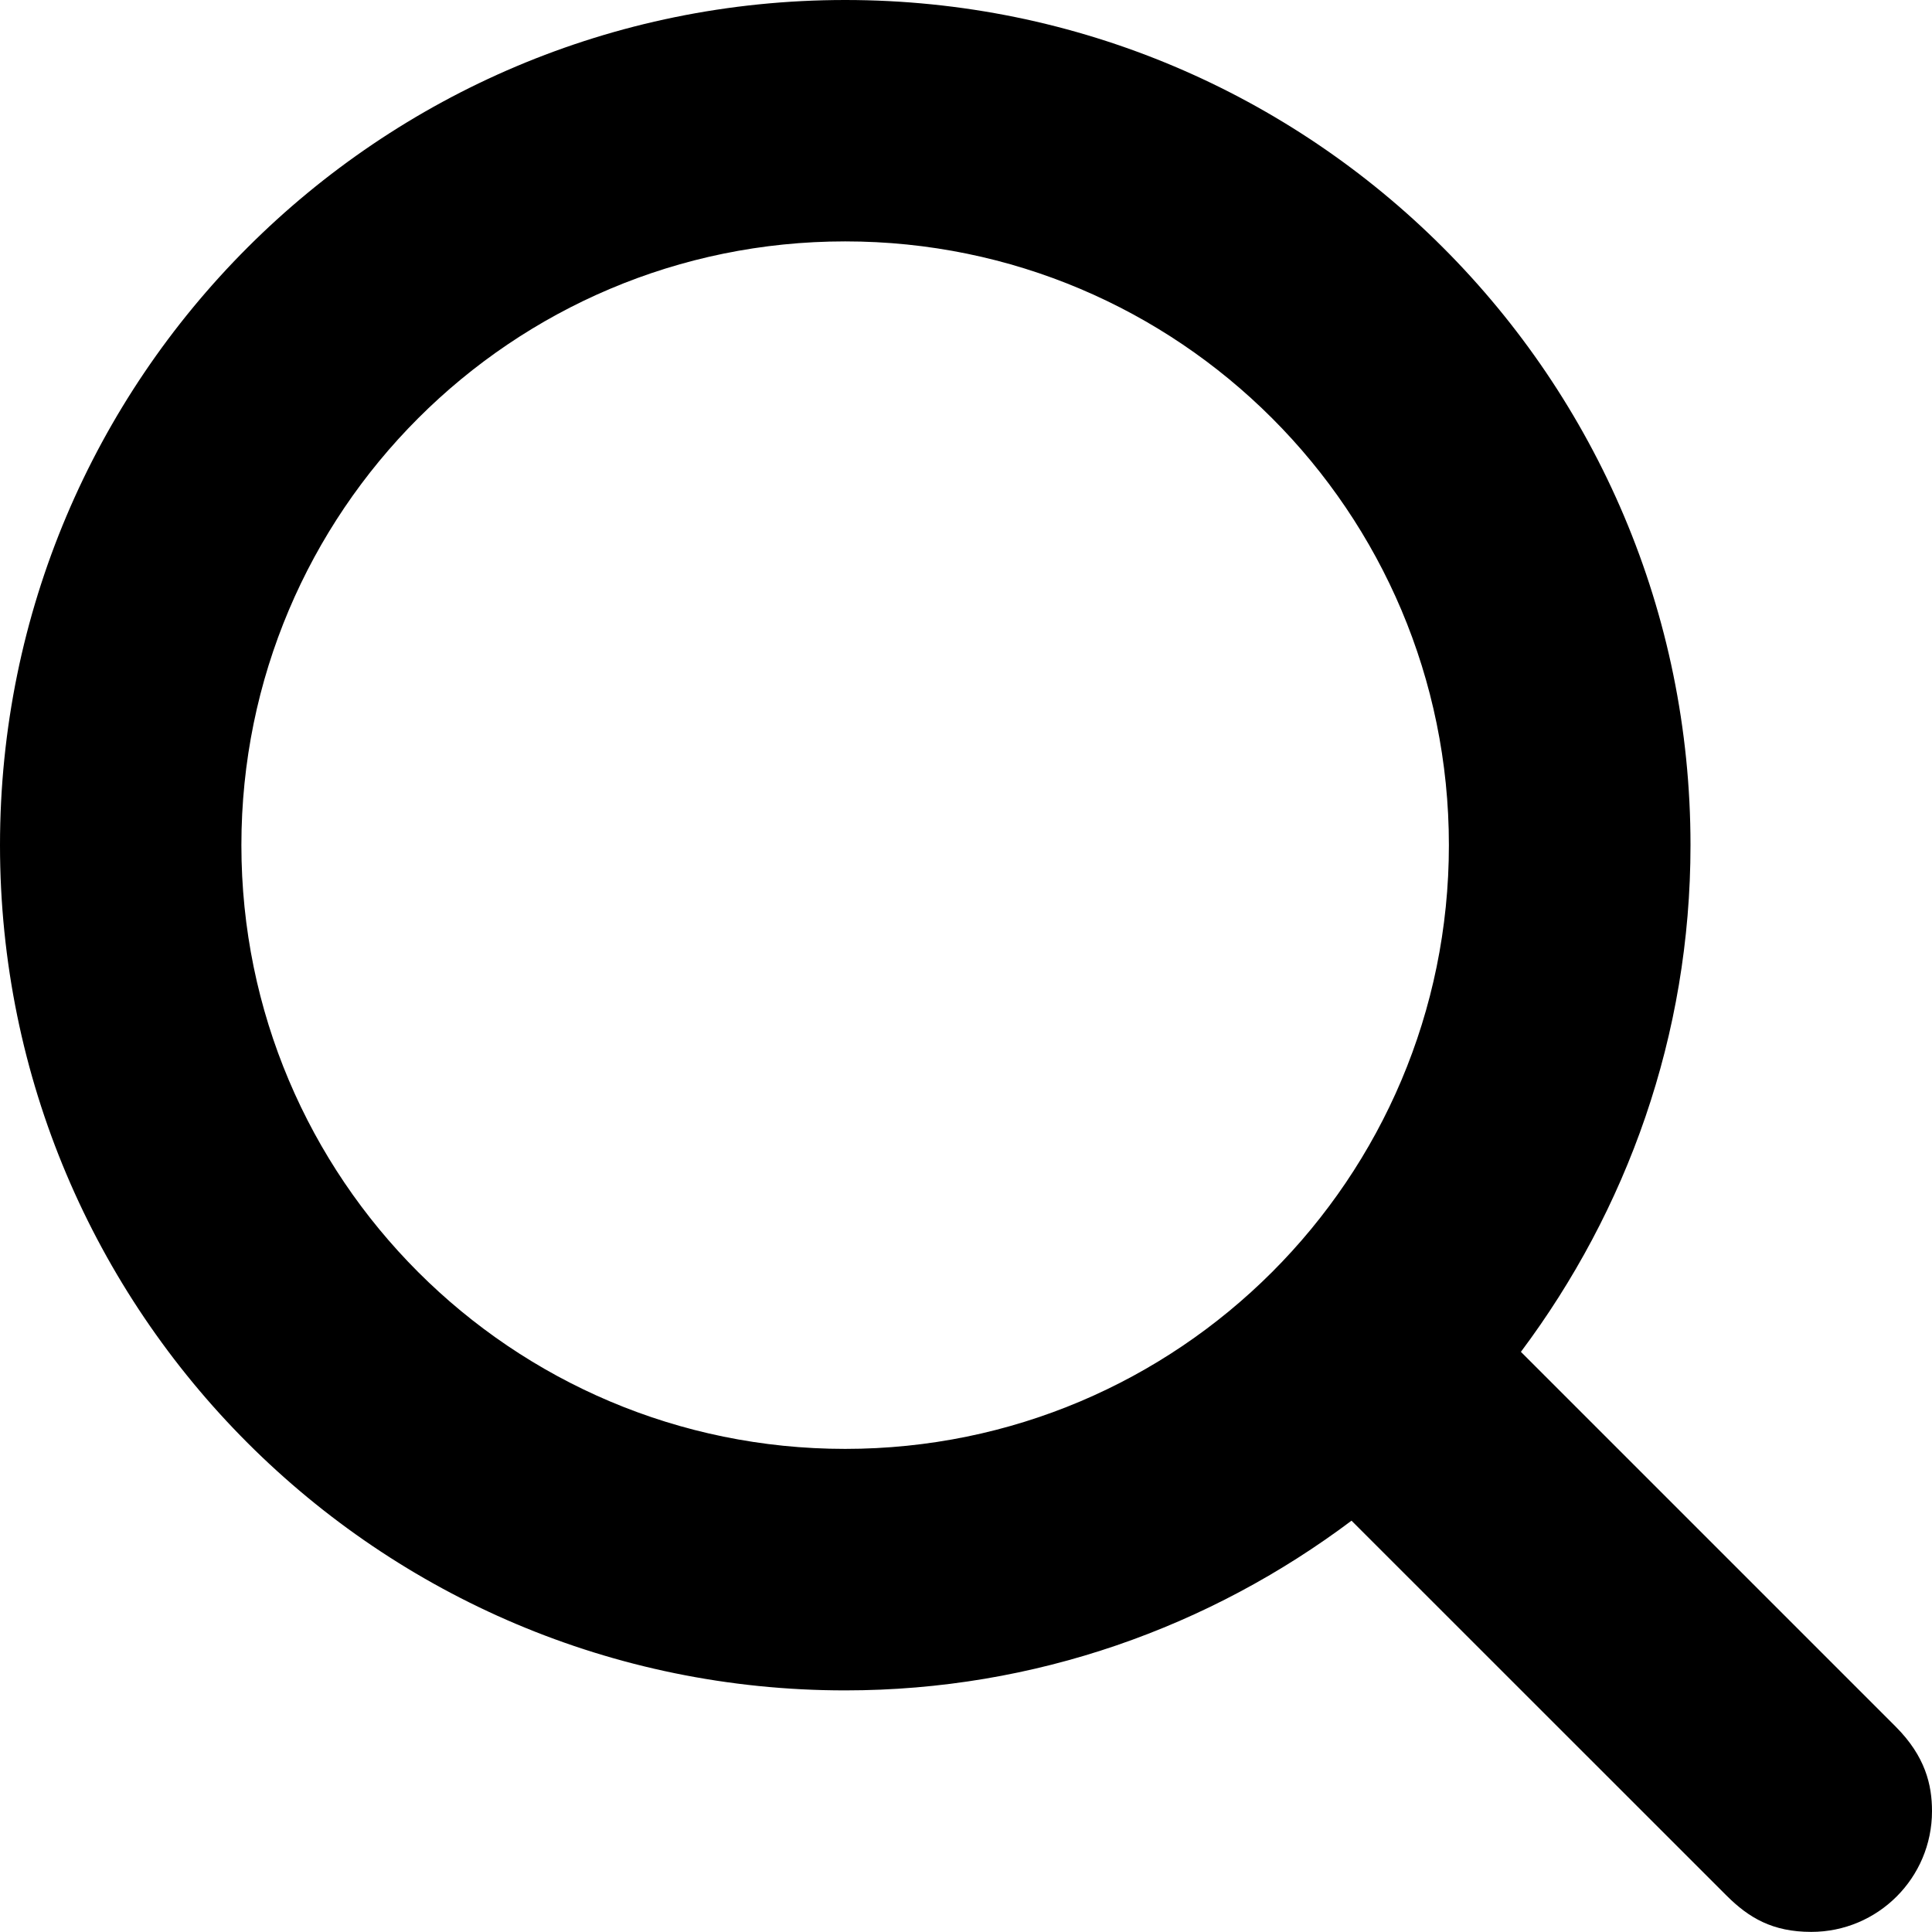
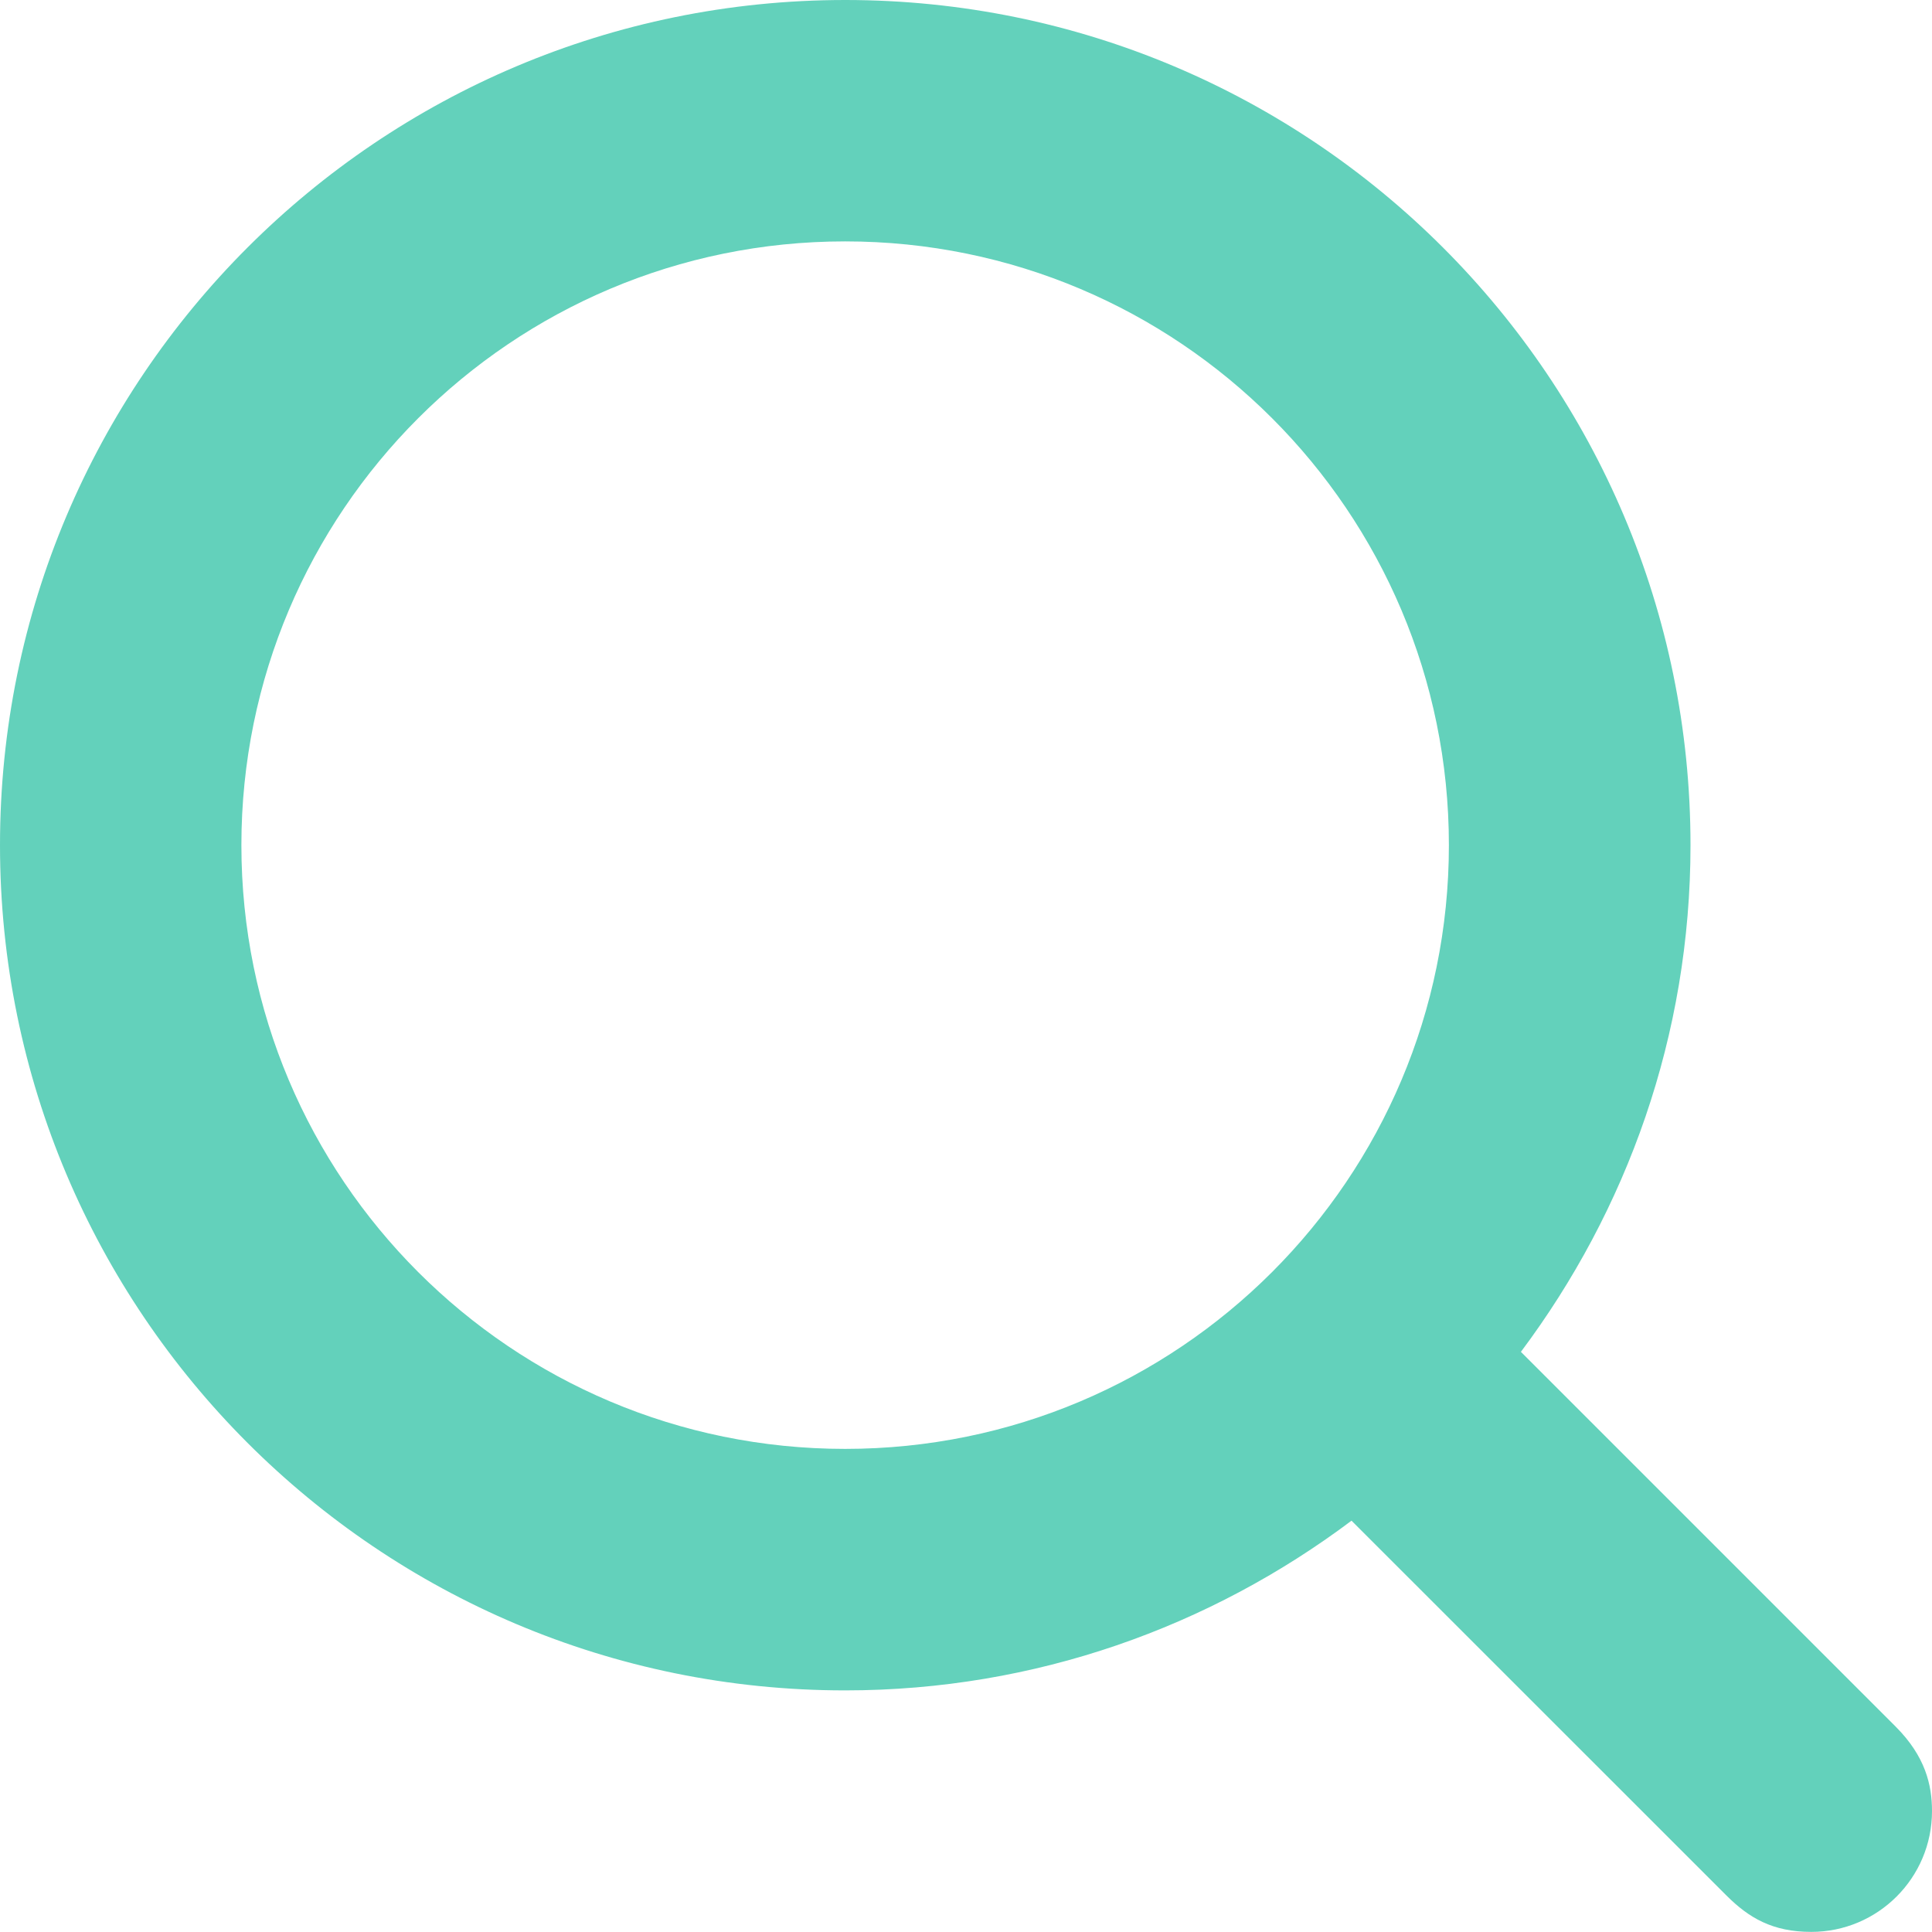
<svg xmlns="http://www.w3.org/2000/svg" version="1.1" id="Layer_1" x="0px" y="0px" width="17.6px" height="17.6px" viewBox="-0.8 -0.8 17.6 17.6" enable-background="new -0.8 -0.8 17.6 17.6" xml:space="preserve">
-   <path fill="@green-light" d="M16.47,14.93l-3.415-3.415C14.02,10.226,14.6,8.634,14.6,6.899c0-4.253-3.447-7.699-7.7-7.699 S-0.8,2.646-0.8,6.899s3.446,7.7,7.699,7.7c1.734,0,3.326-0.58,4.613-1.546l3.417,3.416c0.203,0.202,0.418,0.33,0.771,0.33 c0.607,0,1.1-0.492,1.1-1.1C16.8,15.459,16.739,15.2,16.47,14.93z M1.399,6.899c0-3.038,2.462-5.5,5.5-5.5s5.5,2.462,5.5,5.5 s-2.462,5.5-5.5,5.5S1.399,9.938,1.399,6.899z" />
+   <path fill="#63D1BB" d="M16.47,14.93l-3.415-3.415C14.02,10.226,14.6,8.634,14.6,6.899c0-4.253-3.447-7.699-7.7-7.699 S-0.8,2.646-0.8,6.899s3.446,7.7,7.699,7.7c1.734,0,3.326-0.58,4.613-1.546l3.417,3.416c0.203,0.202,0.418,0.33,0.771,0.33 c0.607,0,1.1-0.492,1.1-1.1C16.8,15.459,16.739,15.2,16.47,14.93z M1.399,6.899c0-3.038,2.462-5.5,5.5-5.5s5.5,2.462,5.5,5.5 s-2.462,5.5-5.5,5.5S1.399,9.938,1.399,6.899z" />
</svg>
